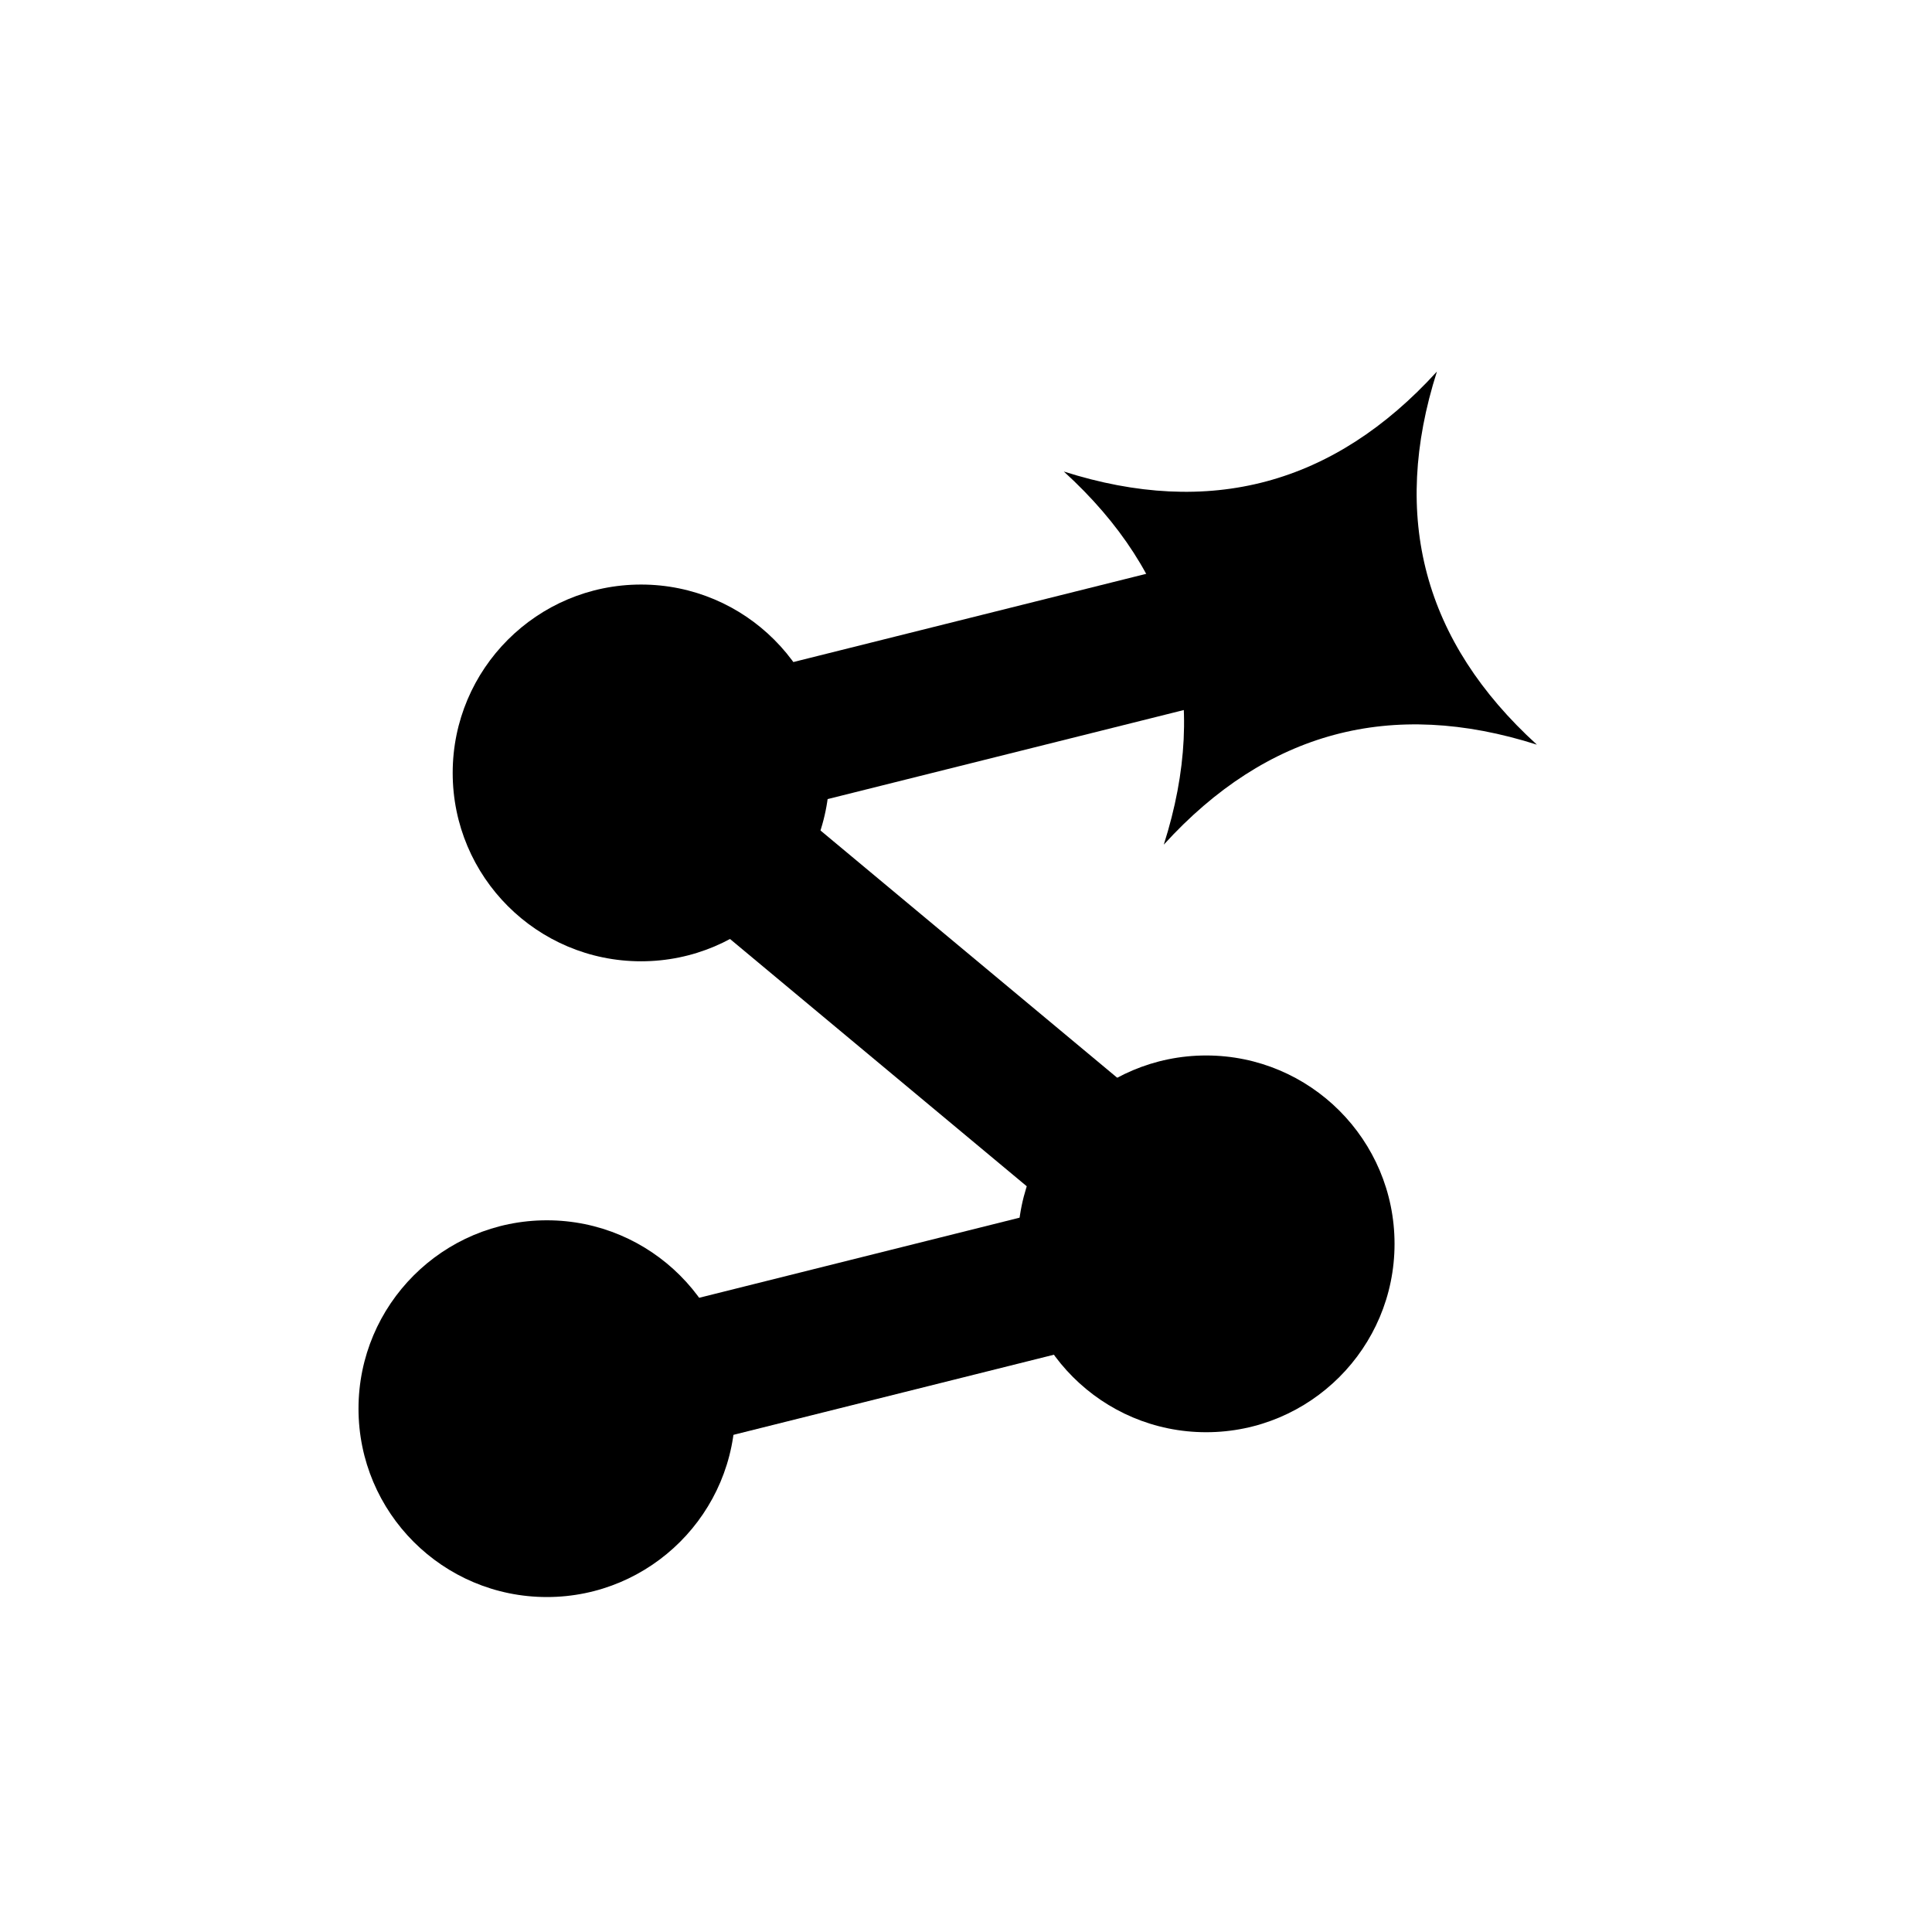
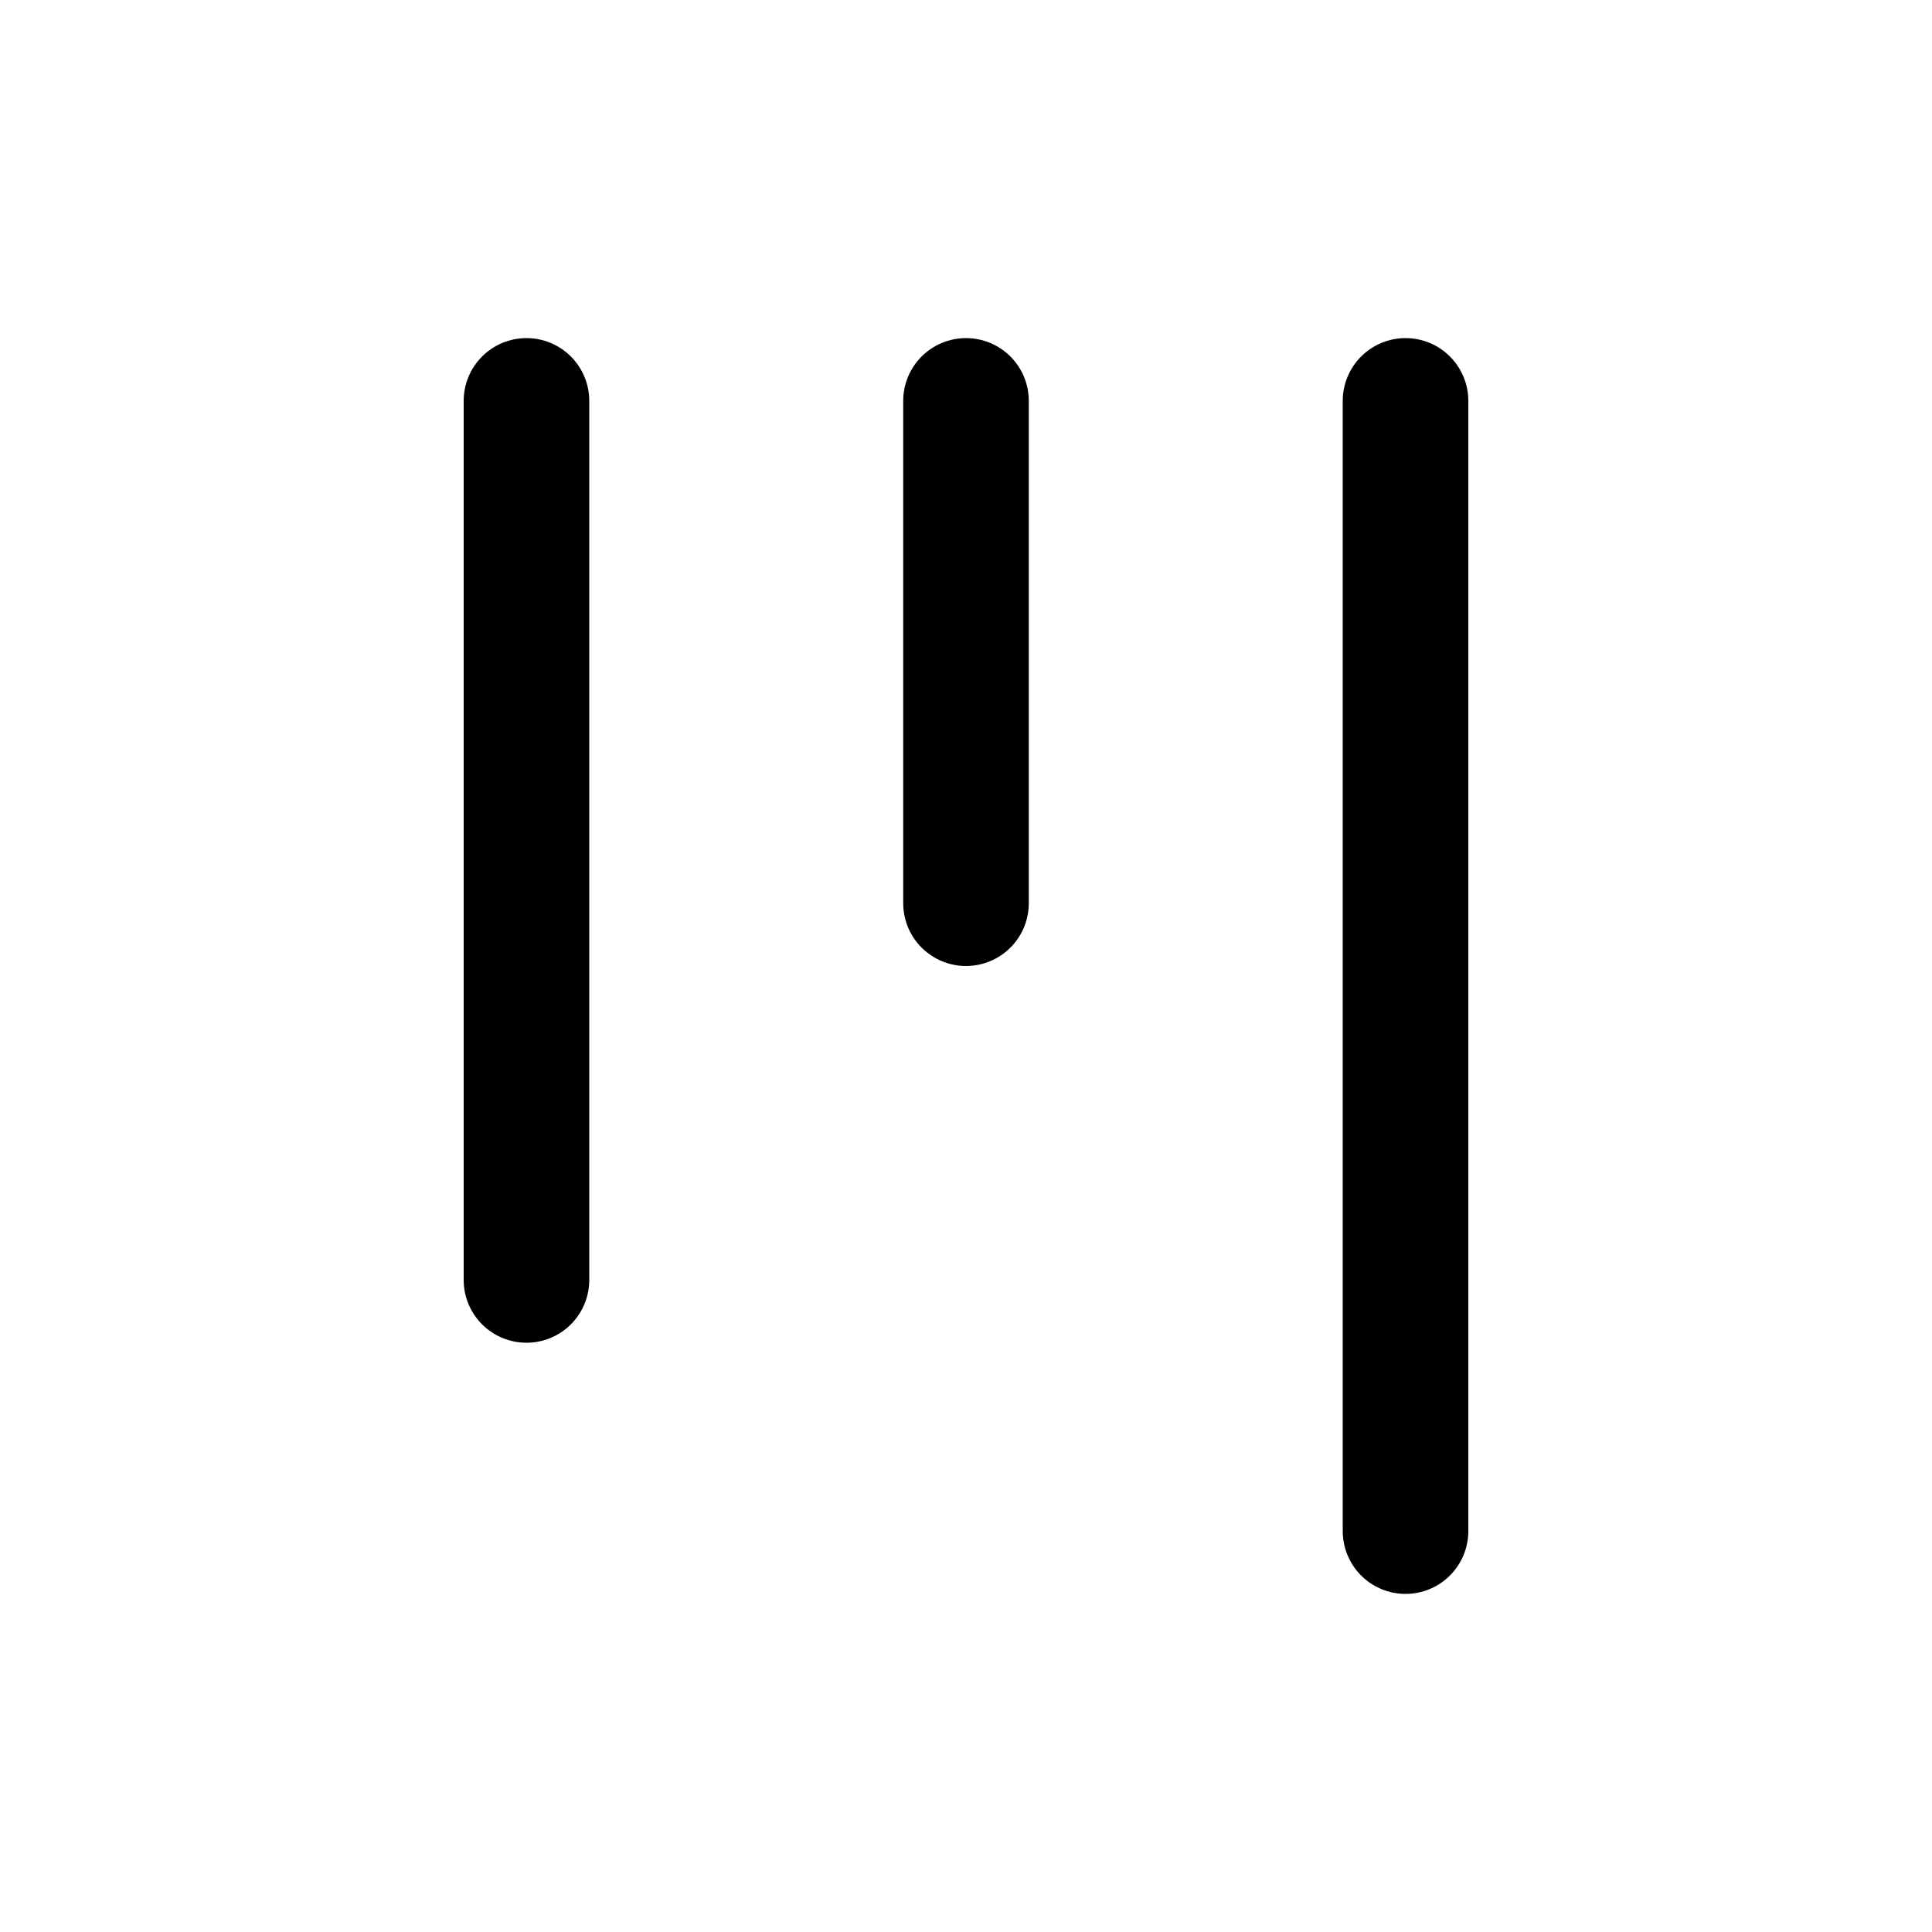
- <svg xmlns="http://www.w3.org/2000/svg" viewBox="0 0 32 32" width="32" height="32">
-   <rect width="32" height="32" fill="#ffffff" />
-   <g id="m" fill="#000000" stroke="#000000" transform="translate(16 16) scale(0.78) translate(-16.9 -15.1)">
-     <path d="M24 7.5L10 11L22 21L8 24.5" fill="none" stroke-width="3" stroke-linecap="round" stroke-linejoin="round" />
-     <circle cx="10" cy="11" r="4" stroke="none" />
-     <circle cx="22" cy="21" r="4" stroke="none" />
-     <circle cx="8" cy="24.5" r="4" stroke="none" />
-     <path d="M0 -5.8Q1.04 -1.04 5.8 0Q1.04 1.04 0 5.8Q-1.04 1.04 -5.8 0Q-1.04 -1.04 0 -5.8Z" stroke="none" transform="translate(24 7.5) rotate(30)" />
+ <svg xmlns="http://www.w3.org/2000/svg" viewBox="0 0 24 24" width="24" height="24" fill="none" stroke="#000000" stroke-width="2" stroke-linecap="round" stroke-linejoin="round">
+   <rect width="24" height="24" fill="#ffffff" stroke="none" />
+   <g transform="translate(2.64 2.64) scale(0.78)">
+     <path d="M5 3v14" />
+     <path d="M12 3v8" />
+     <path d="M19 3v18" />
  </g>
</svg>
